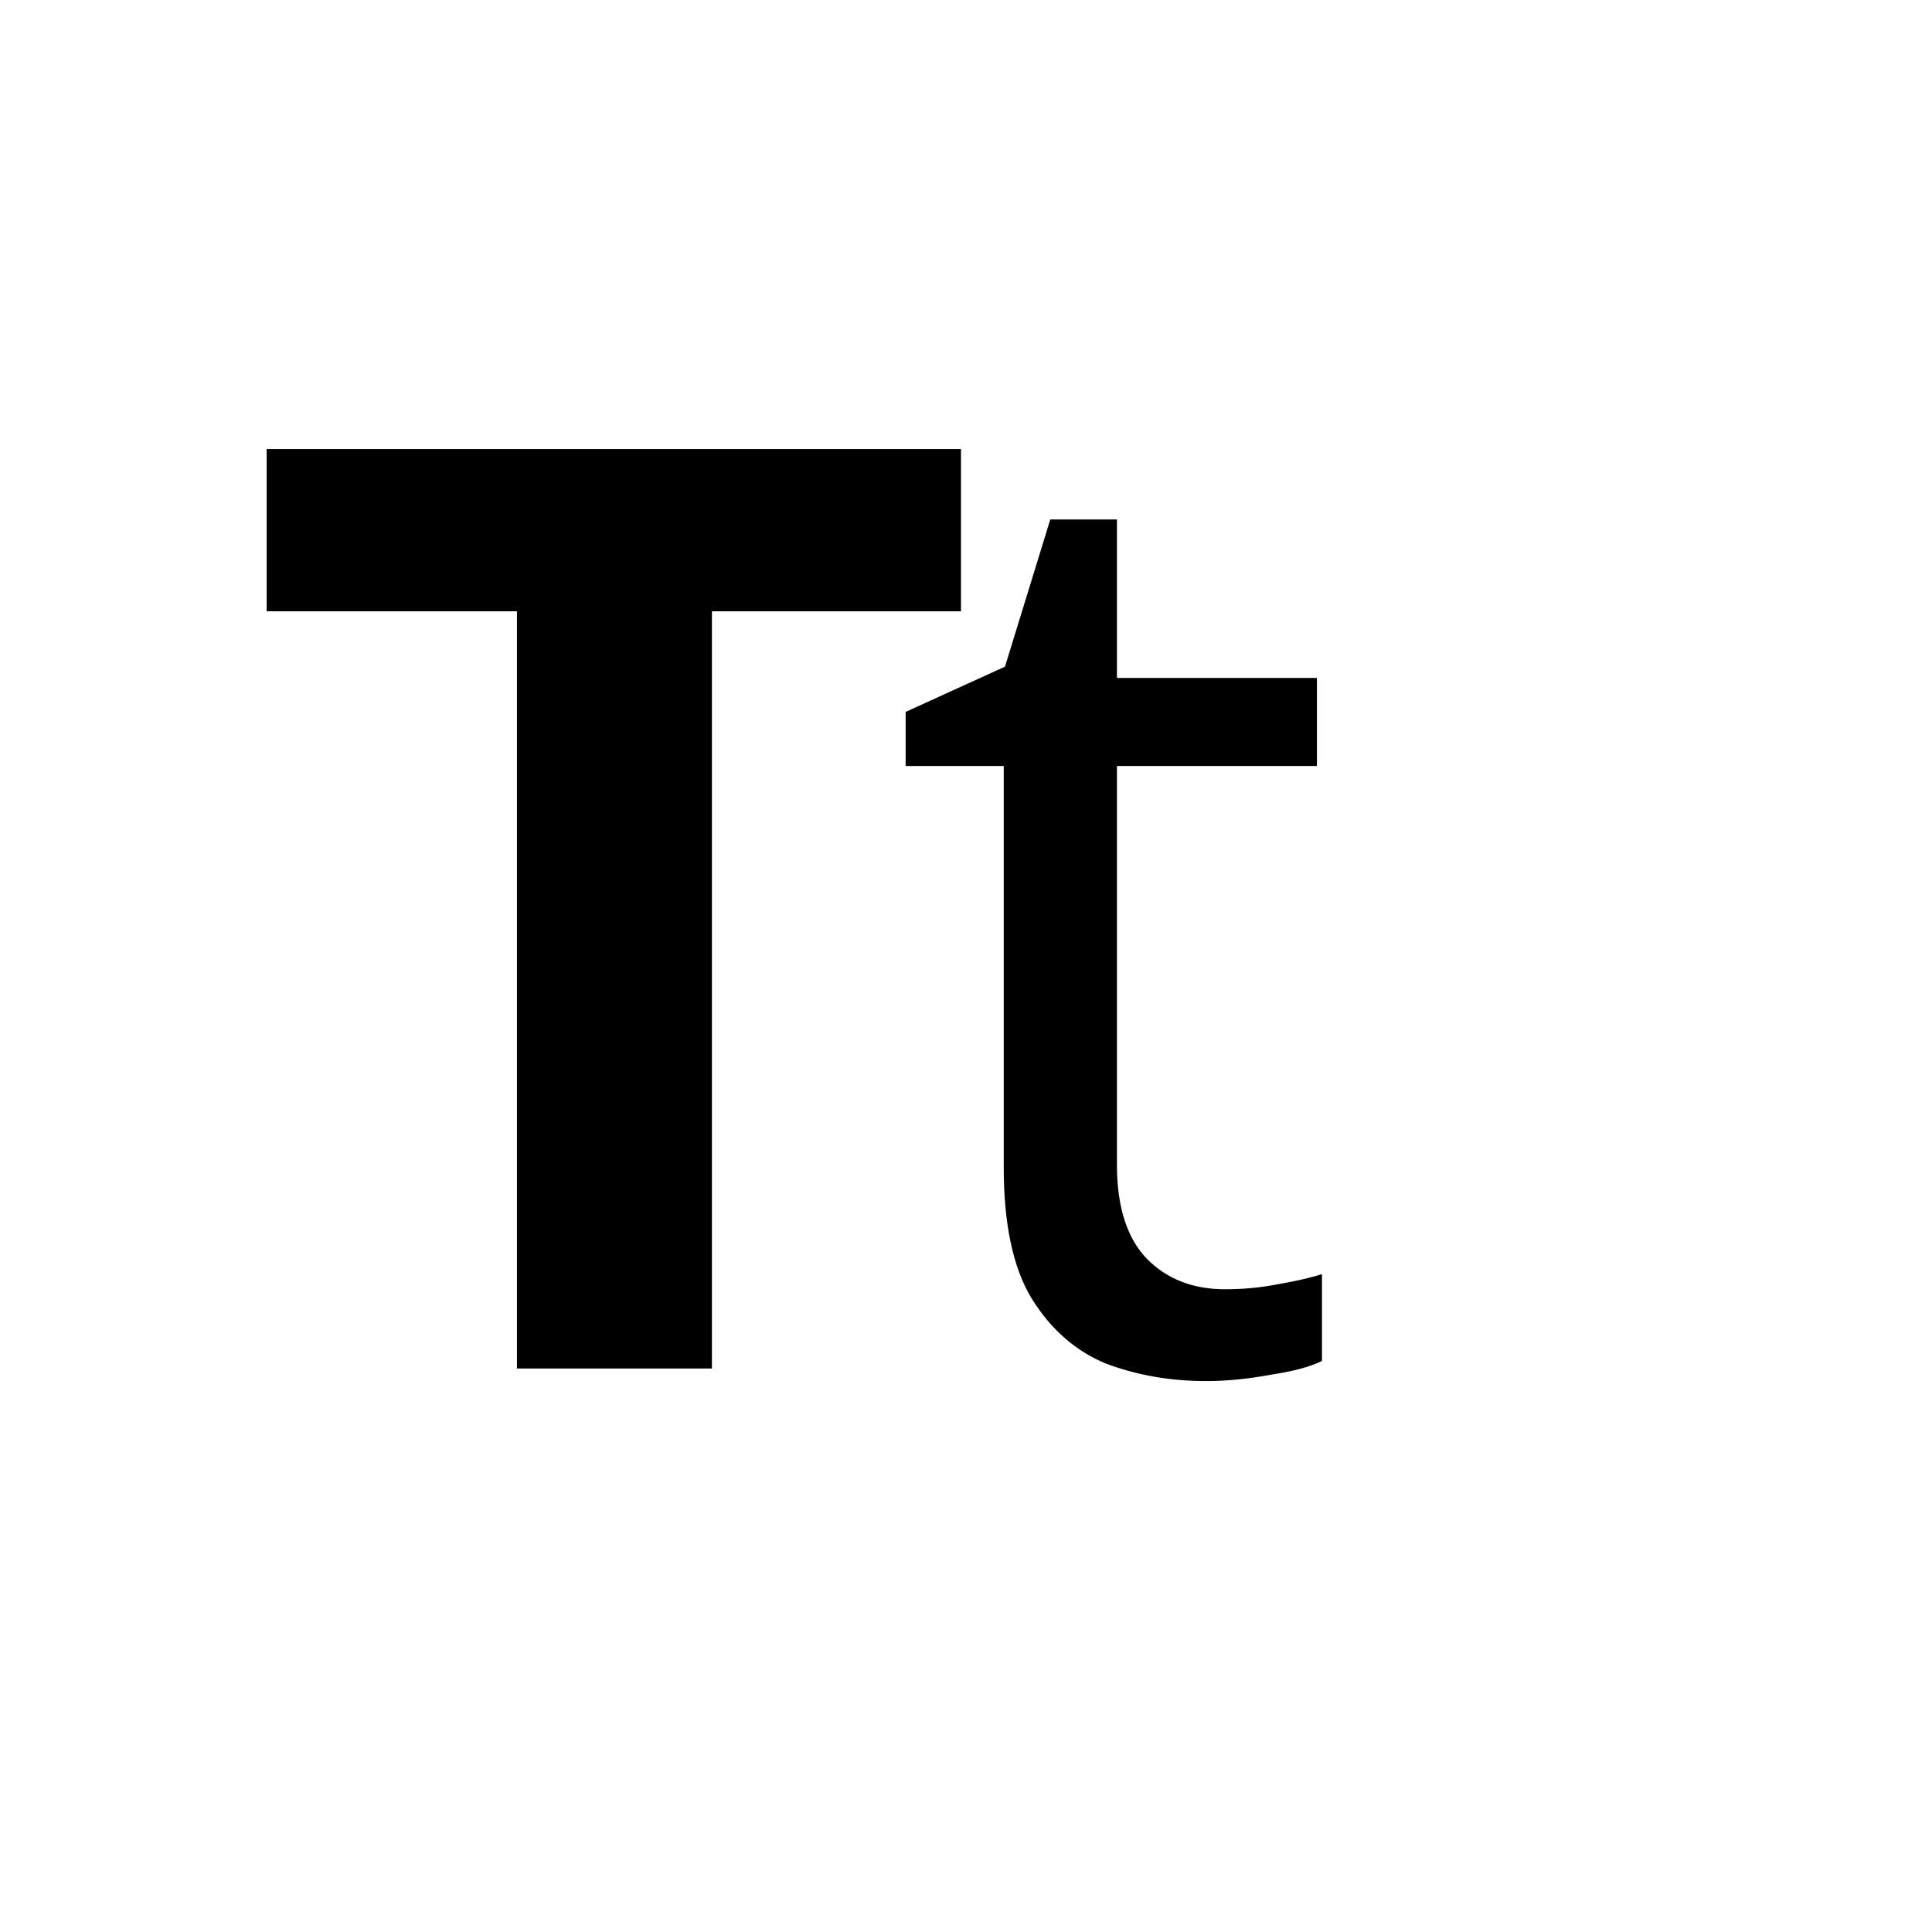
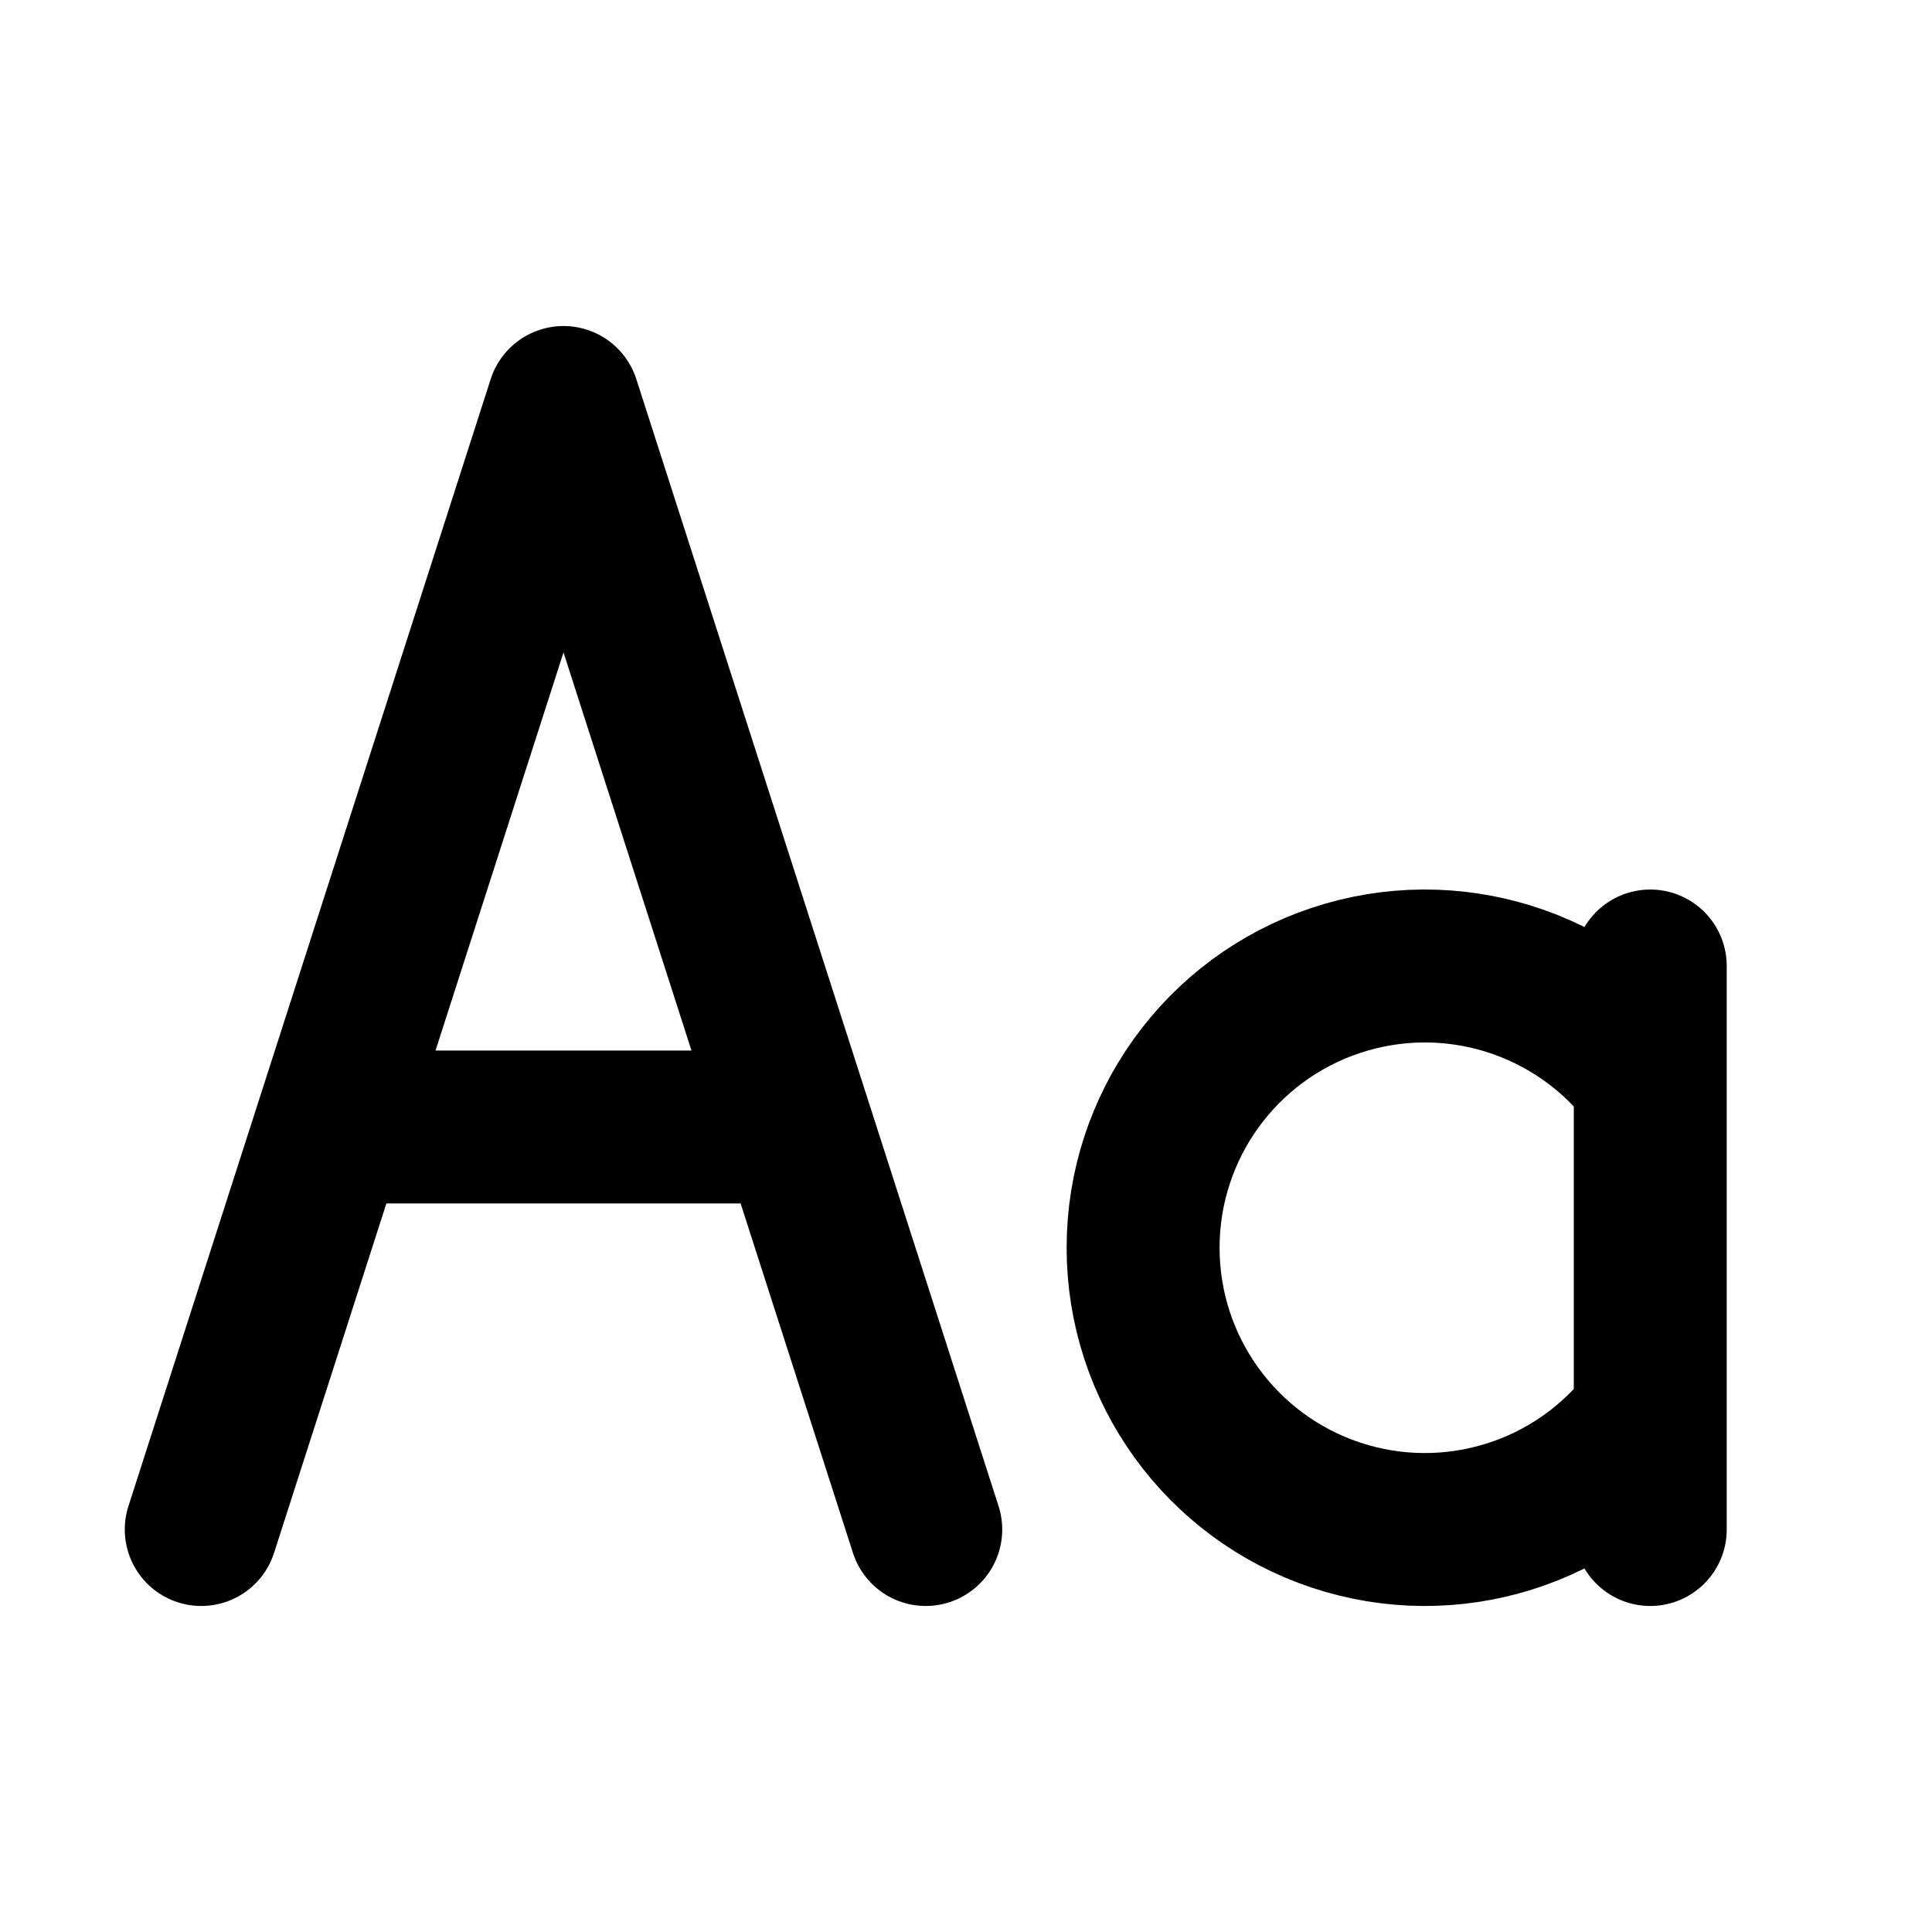
- <svg xmlns="http://www.w3.org/2000/svg" width="24" height="24" viewBox="0 0 24 24" fill="none">
-   <text x="3" y="17" font-family="sans-serif" font-size="16" font-weight="bold" fill="#000000">T</text>
-   <text x="11" y="17" font-family="sans-serif" font-size="16" fill="#000000">t</text>
+ <svg xmlns="http://www.w3.org/2000/svg" viewBox="0 0 24 24" fill="none">
+   <path d="M2.5 19 7 5l4.5 14M4.2 14h5.6" stroke="#000" stroke-width="1.9" stroke-linecap="round" stroke-linejoin="round" />
+   <path d="M20.5 12v7M20.5 13.4a3.5 3.5 0 1 0 0 4.2" stroke="#000" stroke-width="1.9" stroke-linecap="round" stroke-linejoin="round" />
</svg>
